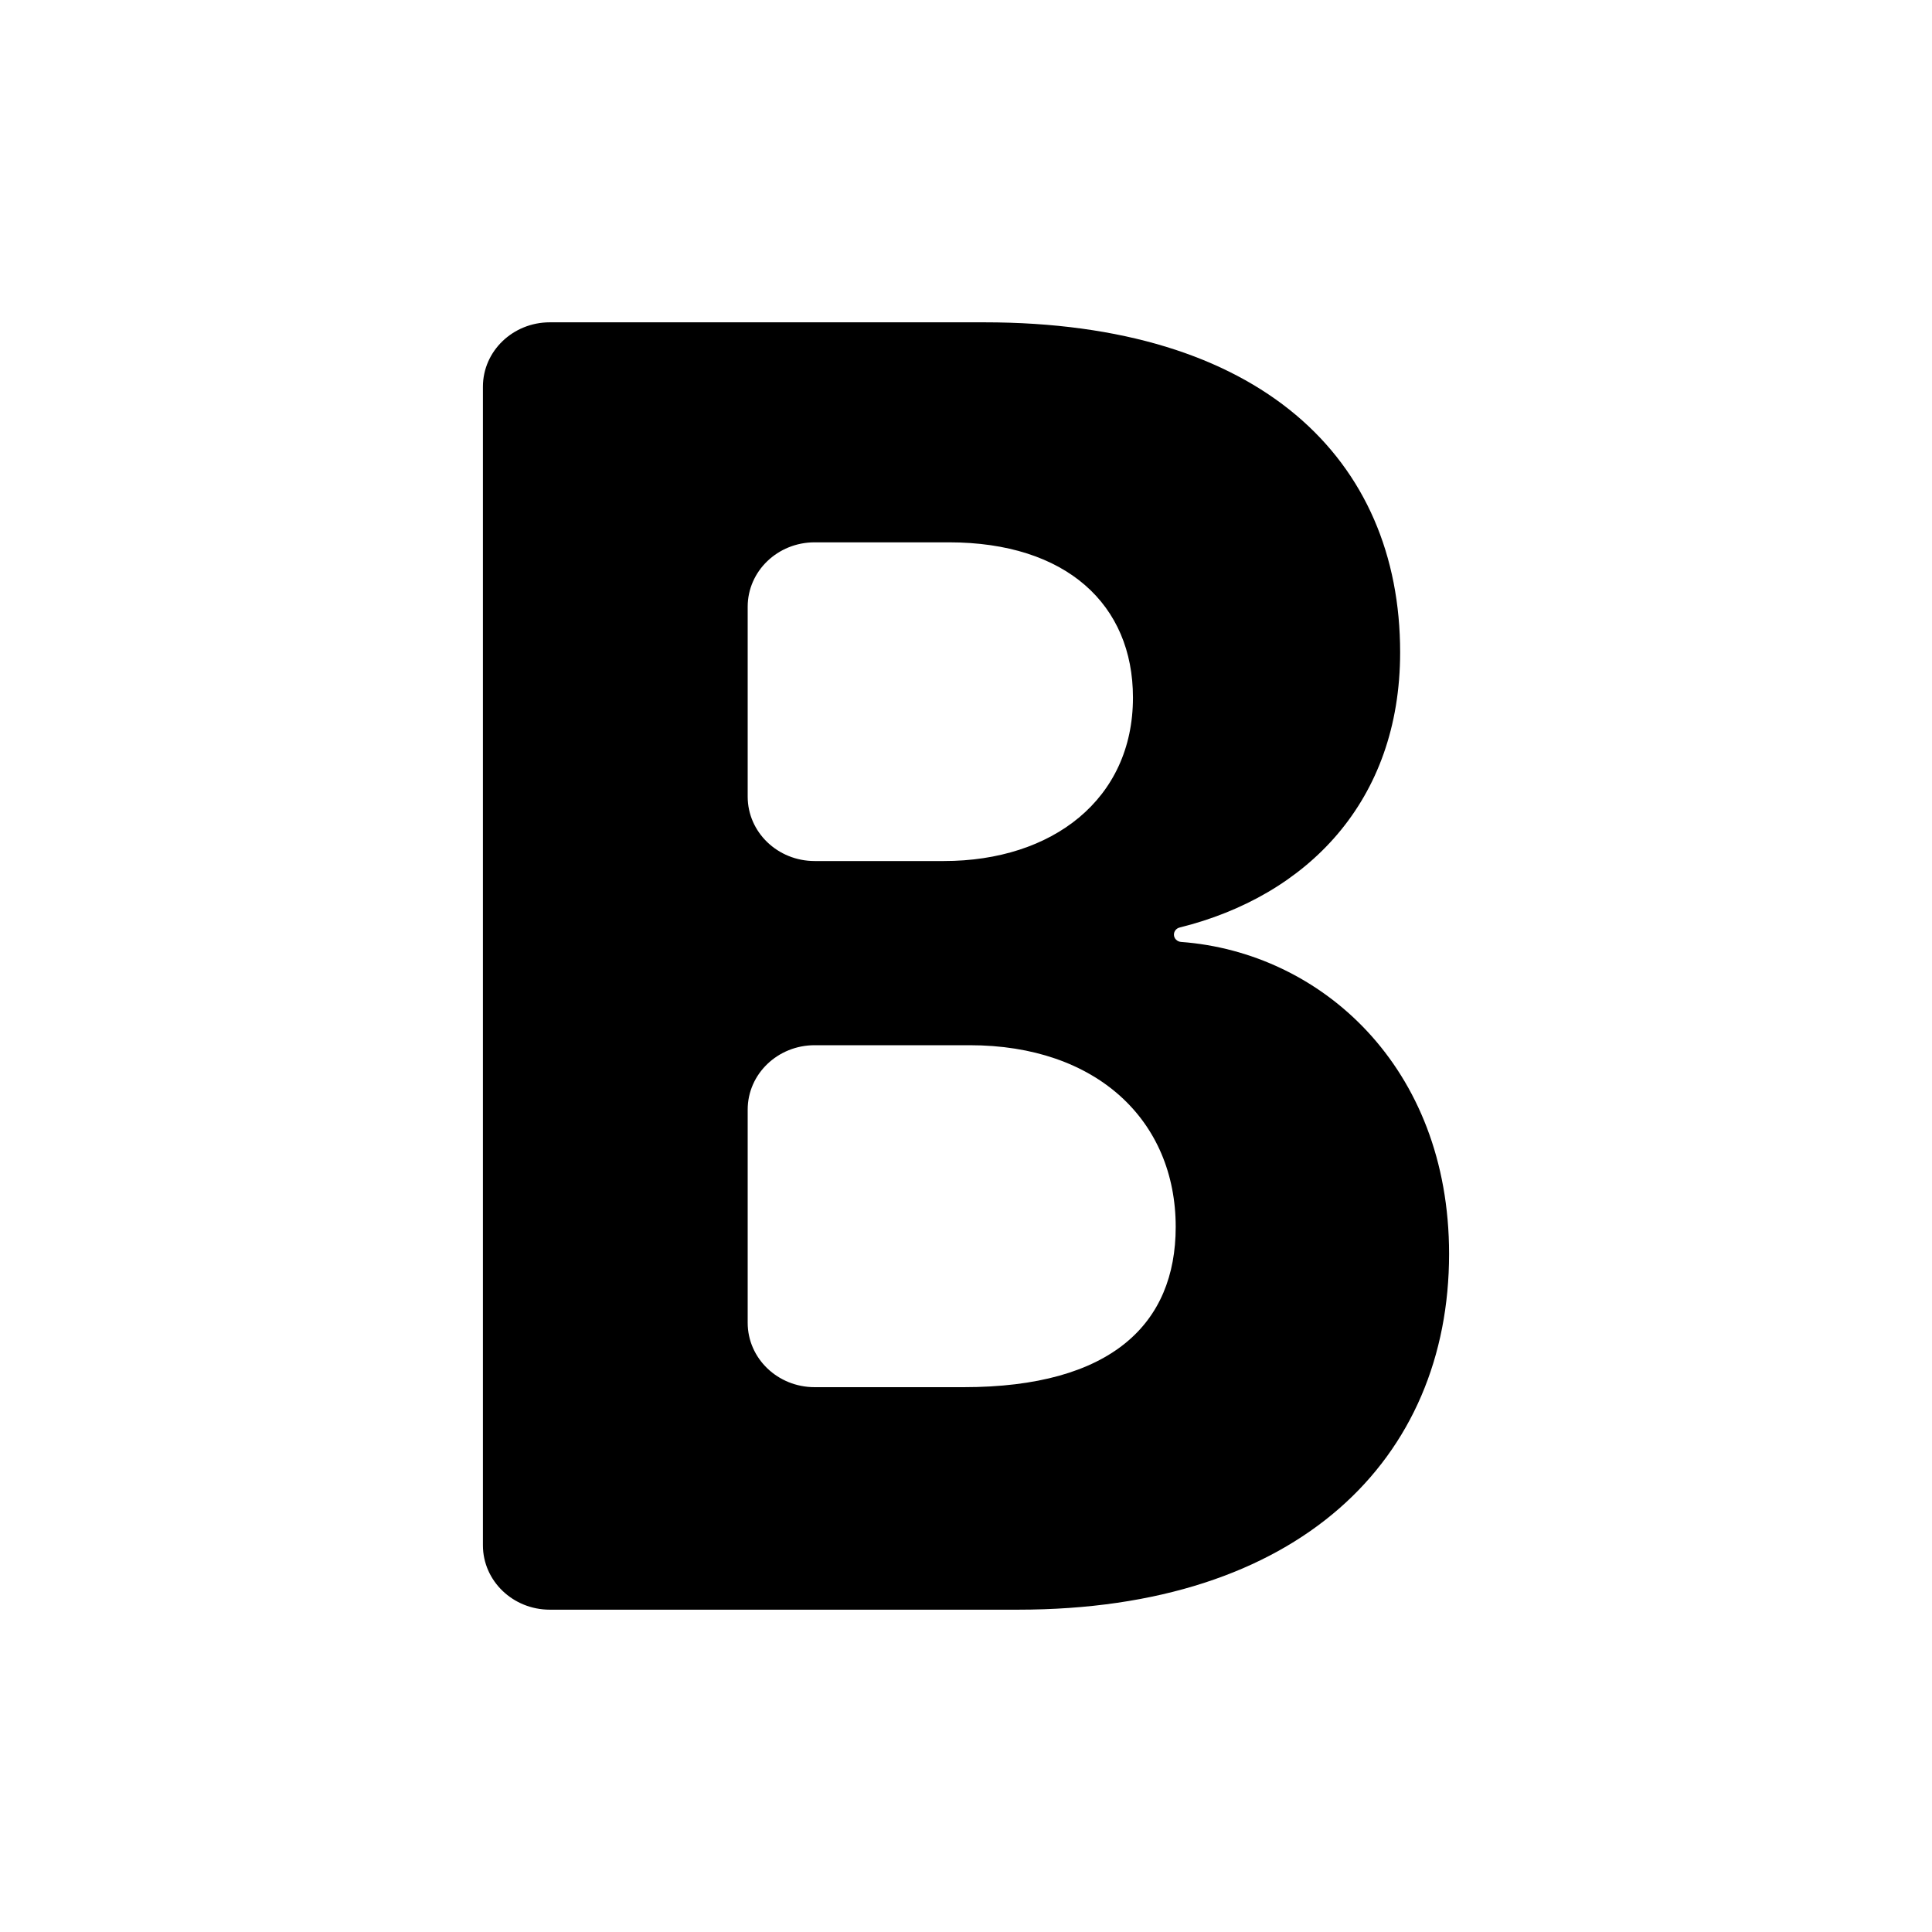
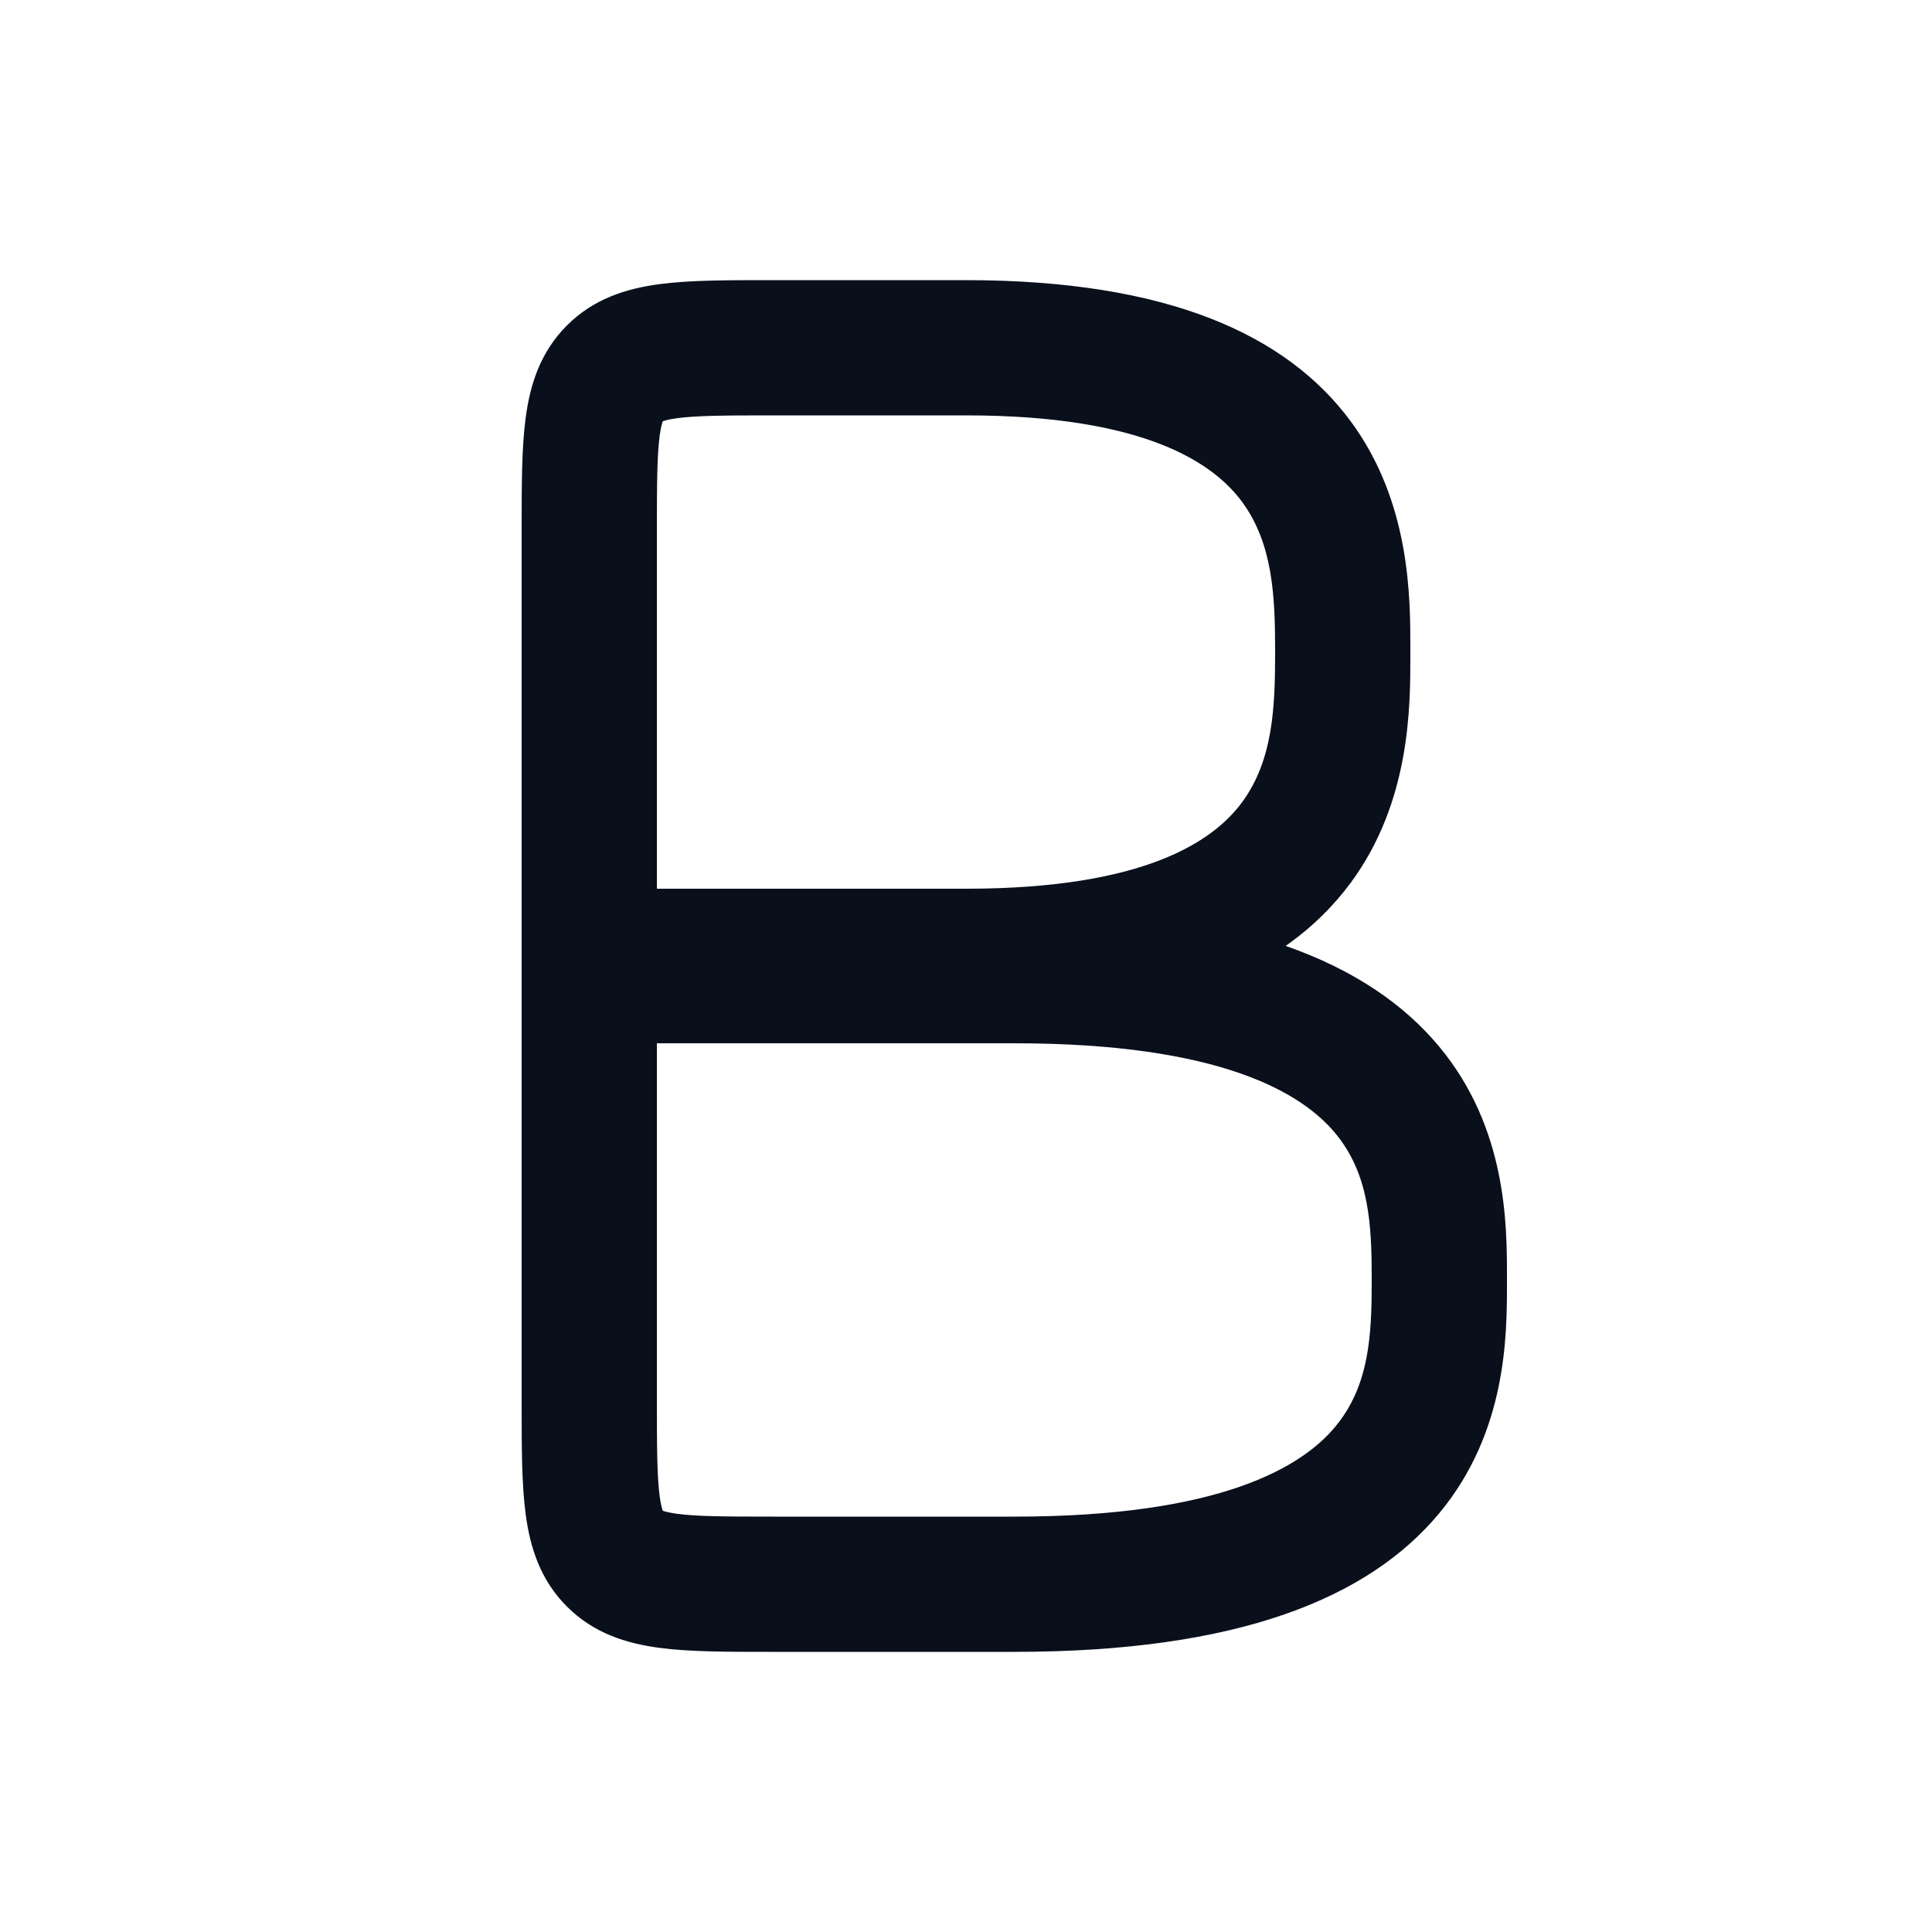
- <svg xmlns="http://www.w3.org/2000/svg" width="24" height="24" viewBox="0 0 24 24" fill="none">
-   <path d="M5.999 19.196C5.999 19.638 6.371 19.996 6.83 19.996H12.646C16.14 19.996 18.001 18.122 18.001 15.576C18.001 13.25 16.407 11.829 14.671 11.701C14.622 11.697 14.583 11.658 14.583 11.61C14.583 11.569 14.612 11.532 14.654 11.522C16.236 11.129 17.393 9.957 17.393 8.103C17.393 5.706 15.661 4.004 12.228 4.004H6.83C6.371 4.004 5.999 4.362 5.999 4.804V19.196ZM10.12 17.232C9.66 17.232 9.288 16.874 9.288 16.432V13.784C9.288 13.342 9.66 12.984 10.12 12.984H12.046C13.626 12.984 14.605 13.921 14.605 15.241C14.605 16.443 13.808 17.232 11.97 17.232H10.12ZM10.12 10.696C9.66 10.696 9.288 10.338 9.288 9.896V7.537C9.288 7.095 9.66 6.737 10.12 6.737H11.787C13.246 6.737 14.074 7.51 14.074 8.666C14.074 9.931 13.071 10.696 11.726 10.696H10.12Z" fill="black" />
+ <svg xmlns="http://www.w3.org/2000/svg" width="20" height="20" viewBox="0 0 20 20" fill="none">
+   <path fill-rule="evenodd" clip-rule="evenodd" d="M7.96 2.9L7.998 2.9H8.001H8.004H8.007H8.01H8.013H8.016H8.019H8.022H8.025H8.028H8.031H8.034H8.038H8.041H8.044H8.047H8.05H8.053H8.056H8.059H8.062H8.066H8.069H8.072H8.075H8.078H8.081H8.084H8.087H8.091H8.094H8.097H8.1H8.103H8.106H8.109H8.113H8.116H8.119H8.122H8.125H8.128H8.132H8.135H8.138H8.141H8.144H8.148H8.151H8.154H8.157H8.16H8.164H8.167H8.17H8.173H8.177H8.18H8.183H8.186H8.189H8.193H8.196H8.199H8.202H8.206H8.209H8.212H8.215H8.219H8.222H8.225H8.229H8.232H8.235H8.238H8.242H8.245H8.248H8.252H8.255H8.258H8.262H8.265H8.268H8.271H8.275H8.278H8.281H8.285H8.288H8.291H8.295H8.298H8.301H8.305H8.308H8.312H8.315H8.318H8.322H8.325H8.328H8.332H8.335H8.339H8.342H8.345H8.349H8.352H8.355H8.359H8.362H8.366H8.369H8.373H8.376H8.379H8.383H8.386H8.39H8.393H8.397H8.4H8.403H8.407H8.41H8.414H8.417H8.421H8.424H8.428H8.431H8.435H8.438H8.442H8.445H8.449H8.452H8.456H8.459H8.463H8.466H8.47H8.473H8.477H8.48H8.484H8.487H8.491H8.494H8.498H8.501H8.505H8.508H8.512H8.515H8.519H8.523H8.526H8.53H8.533H8.537H8.54H8.544H8.548H8.551H8.555H8.558H8.562H8.566H8.569H8.573H8.576H8.58H8.584H8.587H8.591H8.594H8.598H8.602H8.605H8.609H8.613H8.616H8.62H8.624H8.627H8.631H8.635H8.638H8.642H8.646H8.649H8.653H8.657H8.66H8.664H8.668H8.671H8.675H8.679H8.683H8.686H8.69H8.694H8.697H8.701H8.705H8.709H8.712H8.716H8.72H8.724H8.727H8.731H8.735H8.739H8.742H8.746H8.75H8.754H8.757H8.761H8.765H8.769H8.773H8.776H8.78H8.784H8.788H8.792H8.795H8.799H8.803H8.807H8.811H8.814H8.818H8.822H8.826H8.83H8.834H8.838H8.841H8.845H8.849H8.853H8.857H8.861H8.865H8.868H8.872H8.876H8.88H8.884H8.888H8.892H8.896H8.9H8.903H8.907H8.911H8.915H8.919H8.923H8.927H8.931H8.935H8.939H8.943H8.947H8.951H8.955H8.959H8.963H8.967H8.97H8.974H8.978H8.982H8.986H8.99H8.994H8.998H9.002H9.006H9.01H9.014H9.018H9.022H9.026H9.03H9.034H9.039H9.043H9.047H9.051H9.055H9.059H9.063H9.067H9.071H9.075H9.079H9.083H9.087H9.091H9.095H9.099H9.103H9.108H9.112H9.116H9.12H9.124H9.128H9.132H9.136H9.14H9.145H9.149H9.153H9.157H9.161H9.165H9.169H9.173H9.178H9.182H9.186H9.19H9.194H9.198H9.203H9.207H9.211H9.215H9.219H9.224H9.228H9.232H9.236H9.24H9.245H9.249H9.253H9.257H9.261H9.266H9.27H9.274H9.278H9.283H9.287H9.291H9.295H9.3H9.304H9.308H9.312H9.317H9.321H9.325H9.33H9.334H9.338H9.342H9.347H9.351H9.355H9.36H9.364H9.368H9.373H9.377H9.381H9.386H9.39H9.394H9.399H9.403H9.407H9.412H9.416H9.42H9.425H9.429H9.433H9.438H9.442H9.447H9.451H9.455H9.46H9.464H9.469H9.473H9.477H9.482H9.486H9.491H9.495H9.499H9.504H9.508H9.513H9.517H9.522H9.526H9.531H9.535H9.539H9.544H9.548H9.553H9.557H9.562H9.566H9.571H9.575H9.58H9.584H9.589H9.593H9.598H9.602H9.607H9.611H9.616H9.62H9.625H9.629H9.634H9.639H9.643H9.648H9.652H9.657H9.661H9.666H9.67H9.675H9.68H9.684H9.689H9.693H9.698H9.703H9.707H9.712H9.716H9.721H9.726H9.73H9.735H9.739H9.744H9.749H9.753H9.758H9.763H9.767H9.772H9.777H9.781H9.786H9.791H9.795H9.8H9.805H9.809H9.814H9.819H9.823H9.828H9.833H9.838H9.842H9.847H9.852H9.856H9.861H9.866H9.871H9.875H9.88H9.885H9.89H9.894H9.899H9.904H9.909H9.913H9.918H9.923H9.928H9.932H9.937H9.942H9.947H9.952H9.956H9.961H9.966H9.971H9.976H9.981H9.985H9.99H9.995H10C12.098 2.9 13.324 3.47 13.983 4.362C14.601 5.2 14.6 6.183 14.6 6.715L14.6 6.75L14.6 6.785C14.6 7.317 14.601 8.3 13.983 9.138C13.802 9.382 13.58 9.602 13.309 9.792C14.021 10.041 14.536 10.399 14.899 10.835C15.601 11.68 15.6 12.681 15.6 13.217L15.6 13.25L15.6 13.283C15.6 13.819 15.601 14.82 14.899 15.665C14.17 16.542 12.826 17.1 10.5 17.1H10.494H10.487H10.481H10.475H10.469H10.463H10.456H10.45H10.444H10.438H10.431H10.425H10.419H10.413H10.407H10.401H10.394H10.388H10.382H10.376H10.37H10.364H10.358H10.351H10.345H10.339H10.333H10.327H10.321H10.315H10.309H10.303H10.297H10.291H10.285H10.278H10.273H10.266H10.26H10.254H10.248H10.242H10.236H10.23H10.224H10.218H10.212H10.206H10.2H10.194H10.188H10.182H10.177H10.171H10.165H10.159H10.153H10.147H10.141H10.135H10.129H10.123H10.117H10.111H10.105H10.1H10.094H10.088H10.082H10.076H10.07H10.065H10.059H10.053H10.047H10.041H10.035H10.03H10.024H10.018H10.012H10.006H10.001H9.995H9.989H9.983H9.977H9.972H9.966H9.96H9.954H9.949H9.943H9.937H9.932H9.926H9.92H9.914H9.909H9.903H9.897H9.892H9.886H9.88H9.875H9.869H9.863H9.858H9.852H9.846H9.841H9.835H9.83H9.824H9.818H9.813H9.807H9.802H9.796H9.79H9.785H9.779H9.774H9.768H9.763H9.757H9.752H9.746H9.74H9.735H9.729H9.724H9.718H9.713H9.707H9.702H9.696H9.691H9.685H9.68H9.675H9.669H9.664H9.658H9.653H9.647H9.642H9.636H9.631H9.626H9.62H9.615H9.609H9.604H9.599H9.593H9.588H9.582H9.577H9.572H9.566H9.561H9.556H9.55H9.545H9.54H9.534H9.529H9.524H9.518H9.513H9.508H9.502H9.497H9.492H9.487H9.481H9.476H9.471H9.466H9.46H9.455H9.45H9.445H9.439H9.434H9.429H9.424H9.418H9.413H9.408H9.403H9.398H9.392H9.387H9.382H9.377H9.372H9.367H9.362H9.356H9.351H9.346H9.341H9.336H9.331H9.326H9.32H9.315H9.31H9.305H9.3H9.295H9.29H9.285H9.28H9.275H9.27H9.265H9.26H9.255H9.25H9.244H9.239H9.234H9.229H9.224H9.219H9.214H9.209H9.204H9.199H9.194H9.189H9.185H9.18H9.175H9.17H9.165H9.16H9.155H9.15H9.145H9.14H9.135H9.13H9.125H9.12H9.115H9.111H9.106H9.101H9.096H9.091H9.086H9.081H9.076H9.072H9.067H9.062H9.057H9.052H9.047H9.043H9.038H9.033H9.028H9.023H9.019H9.014H9.009H9.004H8.999H8.995H8.99H8.985H8.98H8.976H8.971H8.966H8.961H8.957H8.952H8.947H8.943H8.938H8.933H8.928H8.924H8.919H8.914H8.91H8.905H8.9H8.896H8.891H8.886H8.882H8.877H8.873H8.868H8.863H8.859H8.854H8.849H8.845H8.84H8.836H8.831H8.826H8.822H8.817H8.813H8.808H8.804H8.799H8.794H8.79H8.785H8.781H8.776H8.772H8.767H8.763H8.758H8.754H8.749H8.745H8.74H8.736H8.731H8.727H8.722H8.718H8.713H8.709H8.704H8.7H8.695H8.691H8.687H8.682H8.678H8.673H8.669H8.664H8.66H8.656H8.651H8.647H8.642H8.638H8.634H8.629H8.625H8.621H8.616H8.612H8.608H8.603H8.599H8.595H8.59H8.586H8.582H8.577H8.573H8.569H8.564H8.56H8.556H8.551H8.547H8.543H8.539H8.534H8.53H8.526H8.522H8.517H8.513H8.509H8.505H8.5H8.496H8.492H8.488H8.484H8.479H8.475H8.471H8.467H8.463H8.458H8.454H8.45H8.446H8.442H8.438H8.433H8.429H8.425H8.421H8.417H8.413H8.409H8.404H8.4H8.396H8.392H8.388H8.384H8.38H8.376H8.372H8.368H8.363H8.359H8.355H8.351H8.347H8.343H8.339H8.335H8.331H8.327H8.323H8.319H8.315H8.311H8.307H8.303H8.299H8.295H8.291H8.287H8.283H8.279H8.275H8.271H8.267H8.263H8.259H8.255H8.251H8.247H8.243H8.24H8.236H8.232H8.228H8.224H8.22H8.216H8.212H8.208H8.204H8.2H8.197H8.193H8.189H8.185H8.181H8.177H8.173H8.17H8.166H8.162H8.158H8.154H8.15H8.147H8.143H8.139H8.135H8.131H8.128H8.124H8.12H8.116H8.112H8.109H8.105H8.101H8.097H8.094H8.09H8.086H8.082H8.079H8.075H8.071H8.067H8.064H8.06H8.056H8.053H8.049H8.045H8.041H8.038H8.034H8.03H8.027H8.023H8.019H8.016H8.012H8.008H8.005H8.001H7.997L7.96 17.1C7.521 17.1 7.134 17.1 6.822 17.058C6.483 17.012 6.145 16.908 5.869 16.631C5.592 16.355 5.487 16.016 5.442 15.677C5.4 15.365 5.4 14.977 5.4 14.538L5.4 14.5V10.6V10V9.4V5.5L5.4 5.462C5.4 5.023 5.4 4.635 5.442 4.323C5.487 3.984 5.592 3.645 5.869 3.369C6.145 3.092 6.483 2.988 6.822 2.942C7.134 2.9 7.522 2.9 7.96 2.9ZM10 4.3H7.998C7.504 4.3 7.215 4.302 7.009 4.329C6.926 4.341 6.882 4.353 6.861 4.361C6.853 4.382 6.841 4.426 6.829 4.509C6.802 4.716 6.8 5.006 6.8 5.5V9.2H10C11.869 9.2 12.568 8.697 12.857 8.306C13.18 7.868 13.2 7.317 13.2 6.75C13.2 6.183 13.18 5.632 12.857 5.194C12.568 4.803 11.869 4.3 10 4.3ZM6.869 4.345C6.869 4.345 6.868 4.347 6.865 4.351C6.867 4.346 6.869 4.344 6.869 4.345ZM6.851 4.365C6.848 4.368 6.845 4.369 6.845 4.369C6.844 4.369 6.846 4.367 6.851 4.365ZM10.5 10.8H6.8V14.5C6.8 14.994 6.802 15.284 6.829 15.491C6.841 15.574 6.853 15.618 6.861 15.639C6.882 15.647 6.926 15.659 7.009 15.671C7.215 15.698 7.504 15.7 7.998 15.7H10.5C12.648 15.7 13.481 15.18 13.822 14.77C14.179 14.341 14.2 13.812 14.2 13.25C14.2 12.688 14.179 12.159 13.822 11.73C13.481 11.32 12.648 10.8 10.5 10.8ZM6.845 15.631C6.845 15.631 6.848 15.632 6.851 15.635C6.846 15.633 6.844 15.631 6.845 15.631ZM6.865 15.649C6.868 15.653 6.869 15.655 6.869 15.655C6.869 15.656 6.867 15.654 6.865 15.649Z" fill="#09101C" />
</svg>
